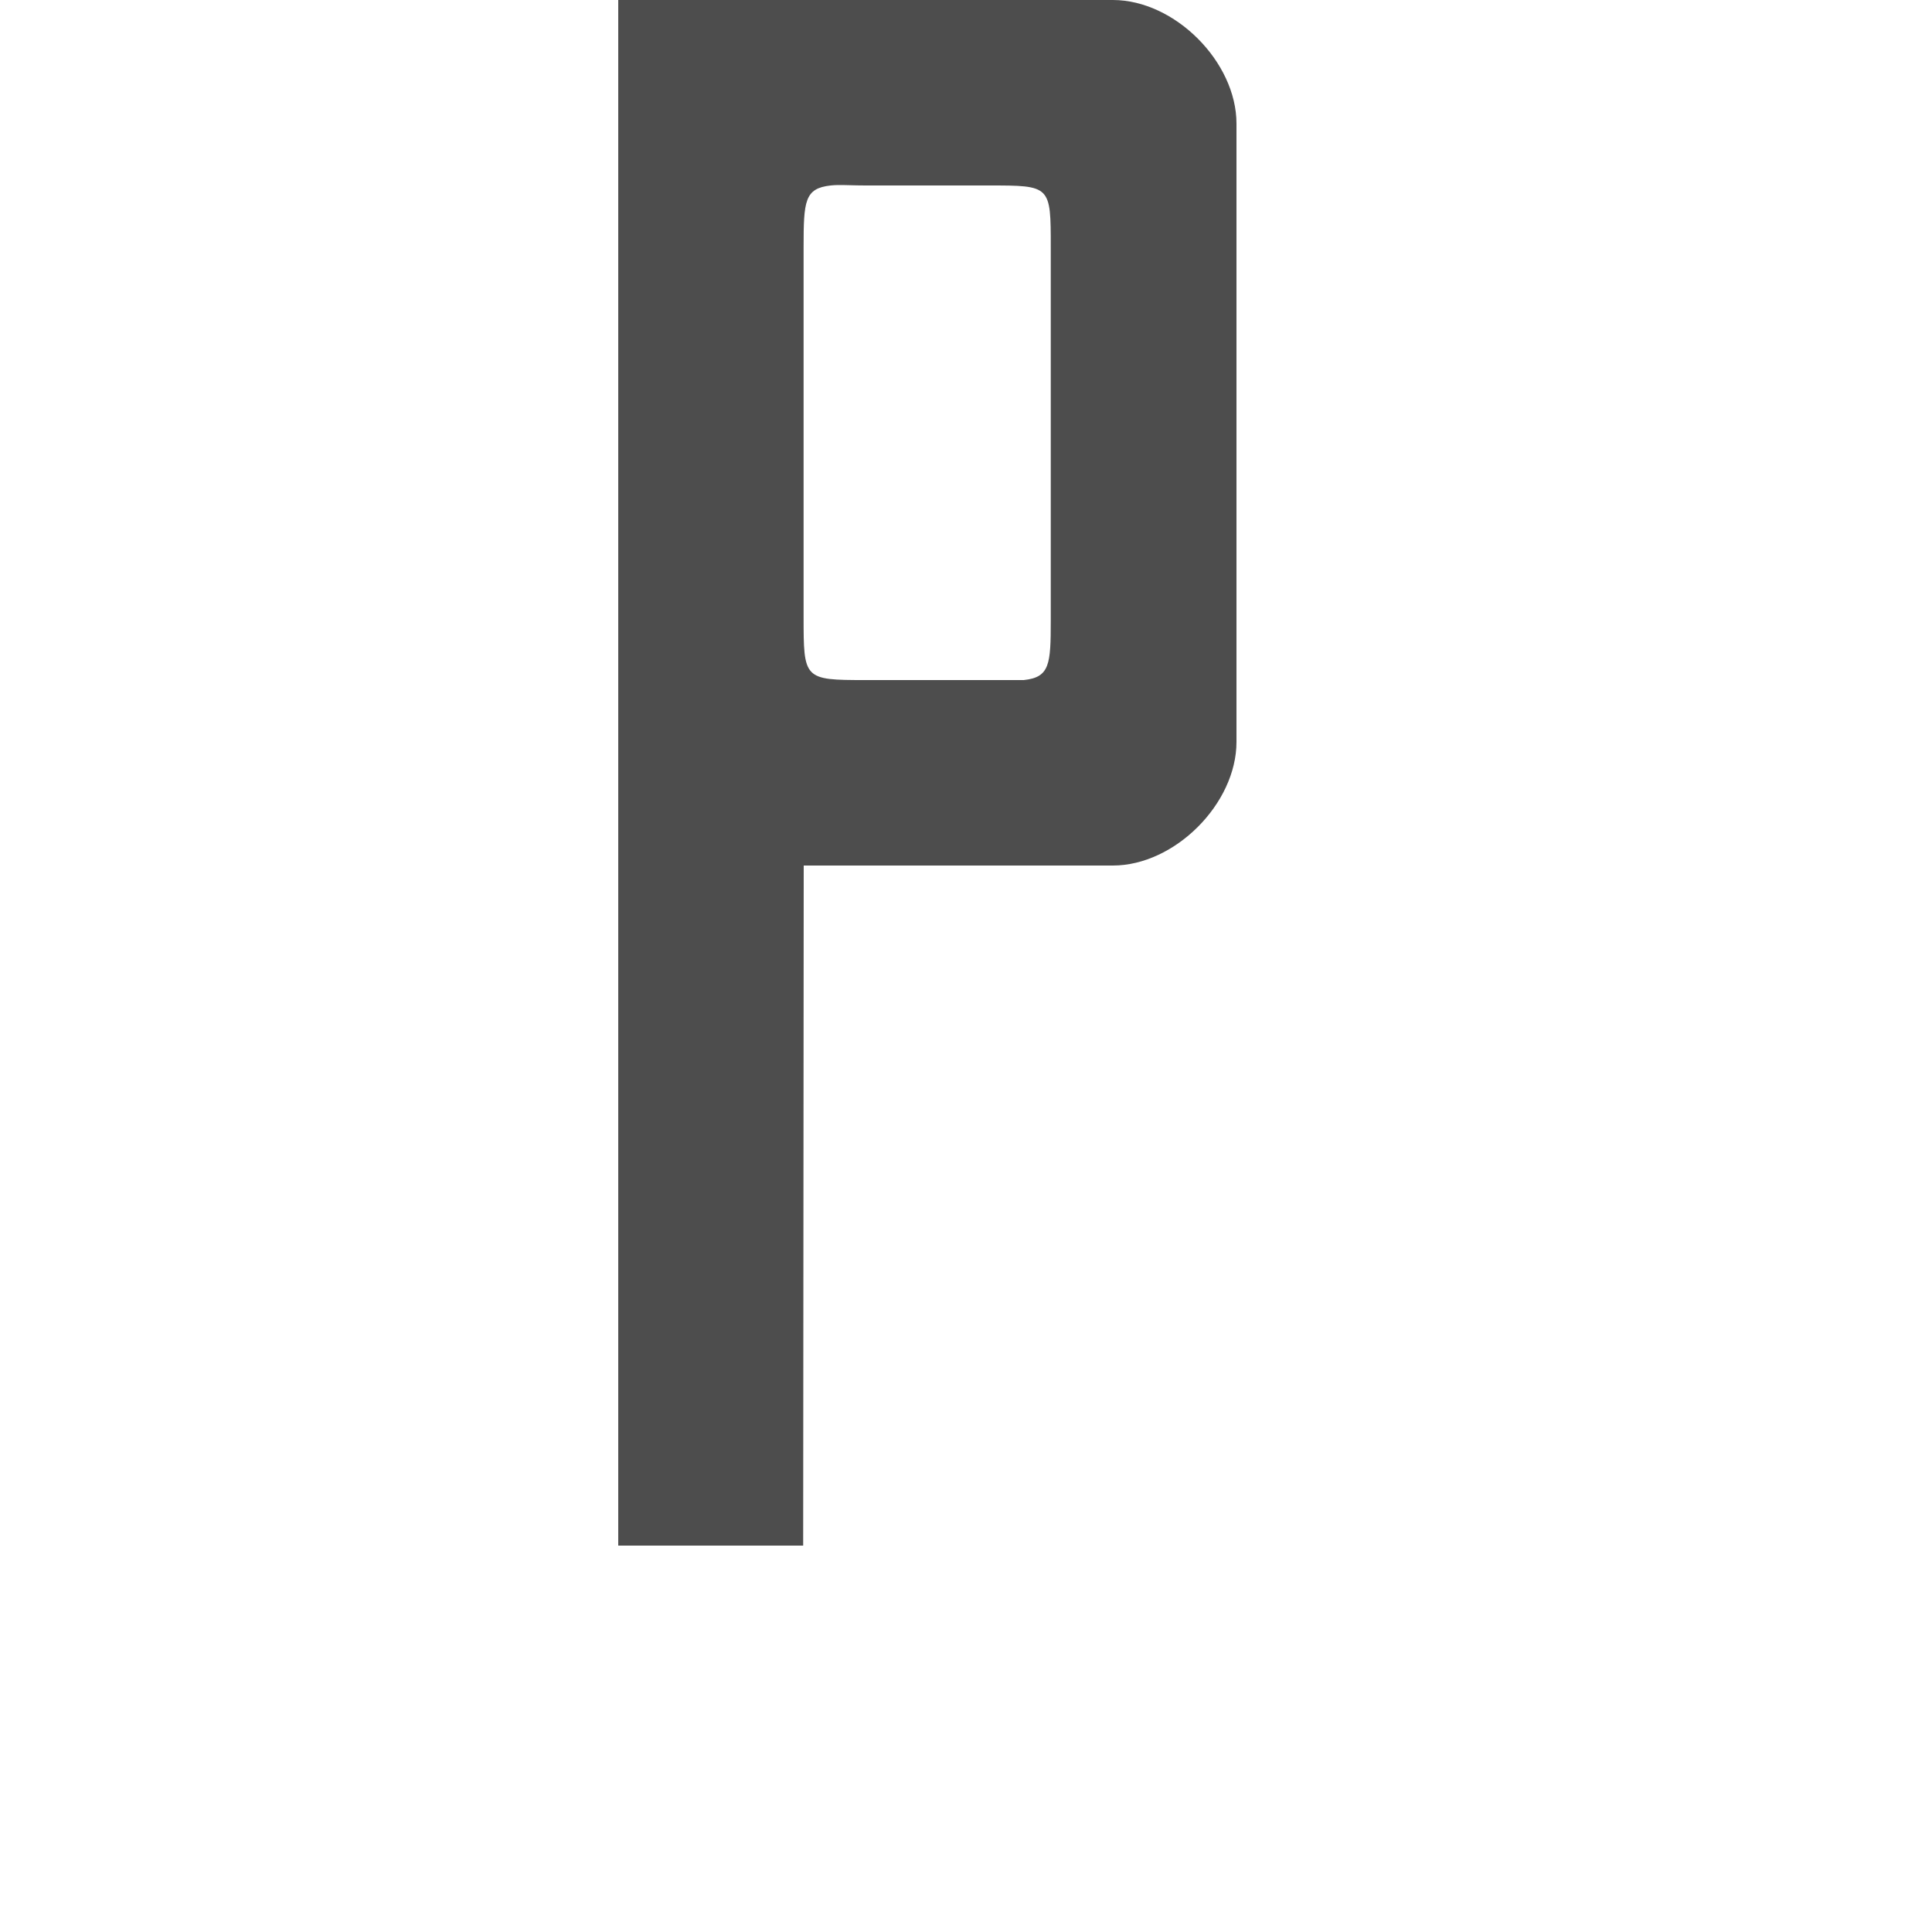
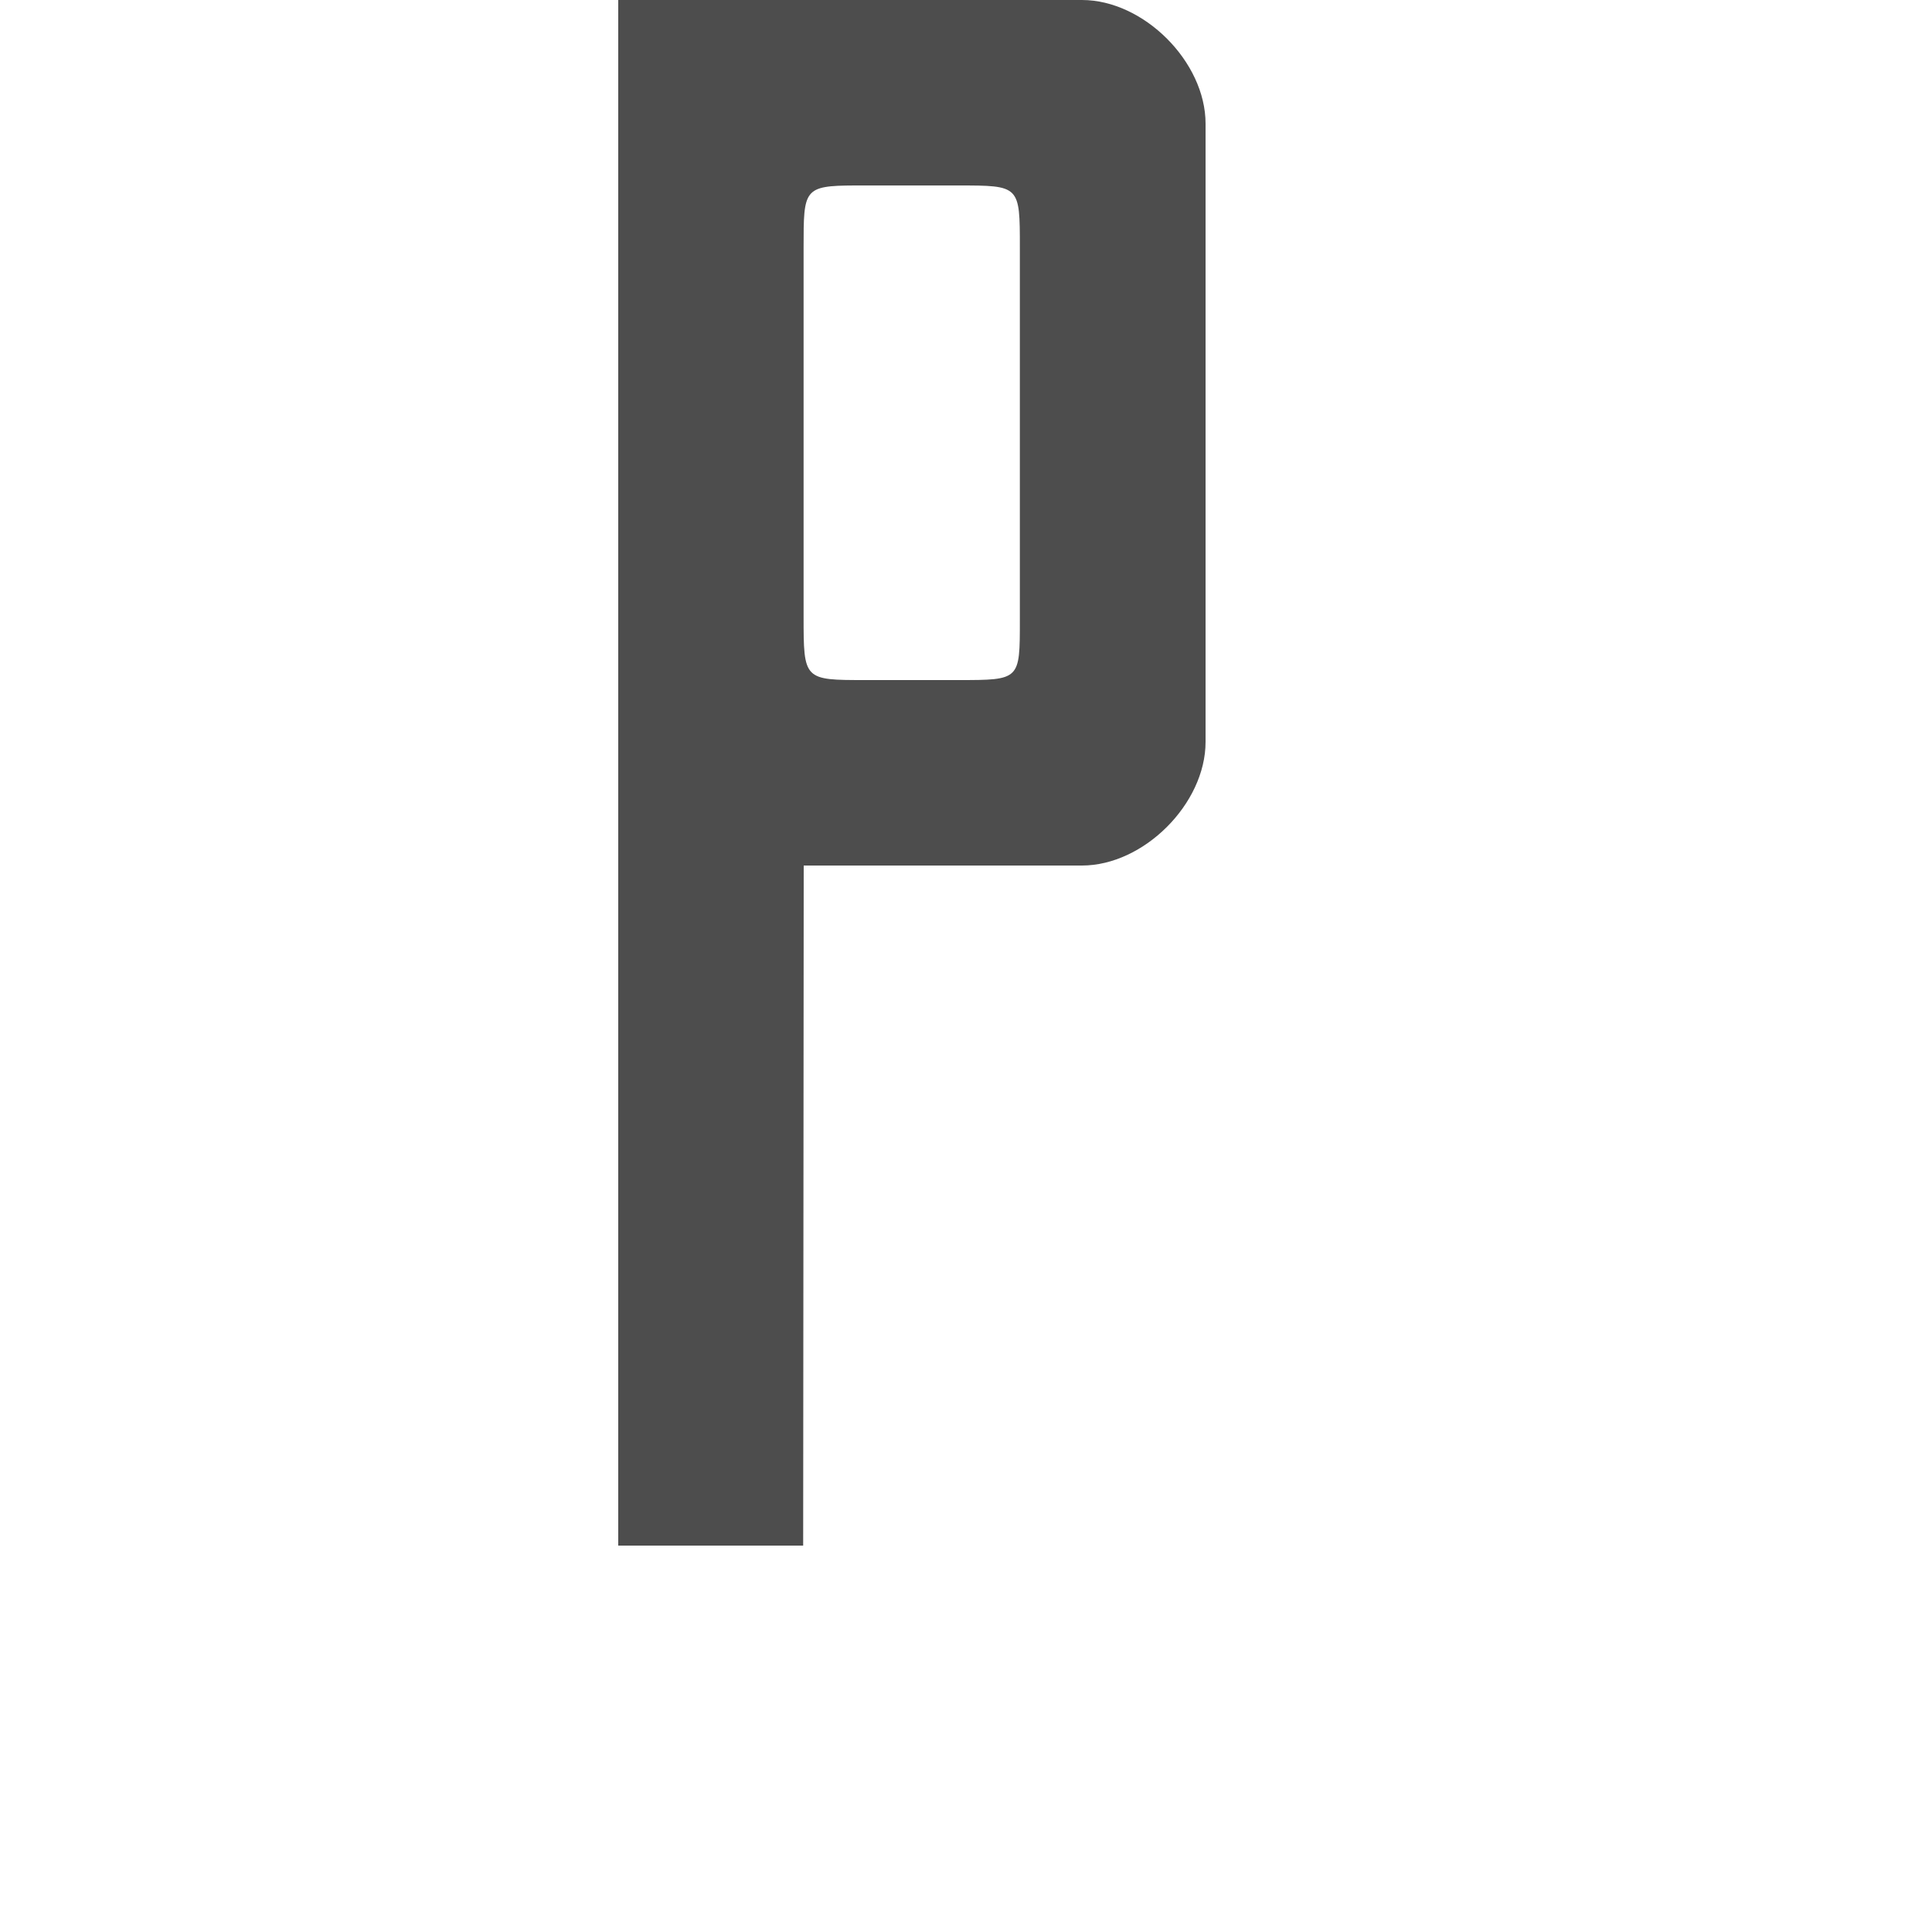
<svg xmlns="http://www.w3.org/2000/svg" width="1000" height="1000" id="svg3373" version="1.1">
  <defs id="defs3375" />
  <g id="layer1" transform="translate(0,-52.36218)">
-     <path style="fill:#4d4d4d;fill-opacity:1;stroke:none;display:inline" d="M 320 0 L 320 800 L 415.719 800 L 416 448 L 576 448 C 608 448 640 416 640 384 L 640 64 C 640 32 608.015 9.4739031e-15 576.031 0 L 320 0 z M 433.531 95.781 C 437.35 95.711 441.942 96 447.938 96 L 511.906 96 C 543.89 96 543.875 96 543.875 128 L 543.875 321 C 543.875 343.881 543.388 350.57 529.906 352 L 447.938 352 C 415.953 352 415.938 351.629 415.938 319 L 415.938 128 C 415.938 104 416.456 97.5 429.938 96 C 431.062 95.875 432.258 95.805 433.531 95.781 z " transform="translate(0,52.36218)" id="path69747" />
+     <path style="fill:#4d4d4d;fill-opacity:1;stroke:none;display:inline" d="M 320 0 L 320 800 L 415.719 800 L 416 448 L 560 448 C 592 448 624 416 624 384 L 624 64 C 624 31.999 591.999 9.4739031e-15 560.031 0 L 320 0 z M 442.312 96 C 444.069 95.992 445.938 96 447.938 96 L 495.906 96 C 527.89 96 527.875 96 527.875 128 L 527.875 321 C 527.875 351.999 528.045 352 496 352 L 447.938 352 C 416.005 352 415.938 351.999 415.938 319 L 415.938 128 C 415.938 97.999 415.958 96.116 442.312 96 z " transform="translate(0,52.36218)" id="path69747-3" />
  </g>
</svg>
